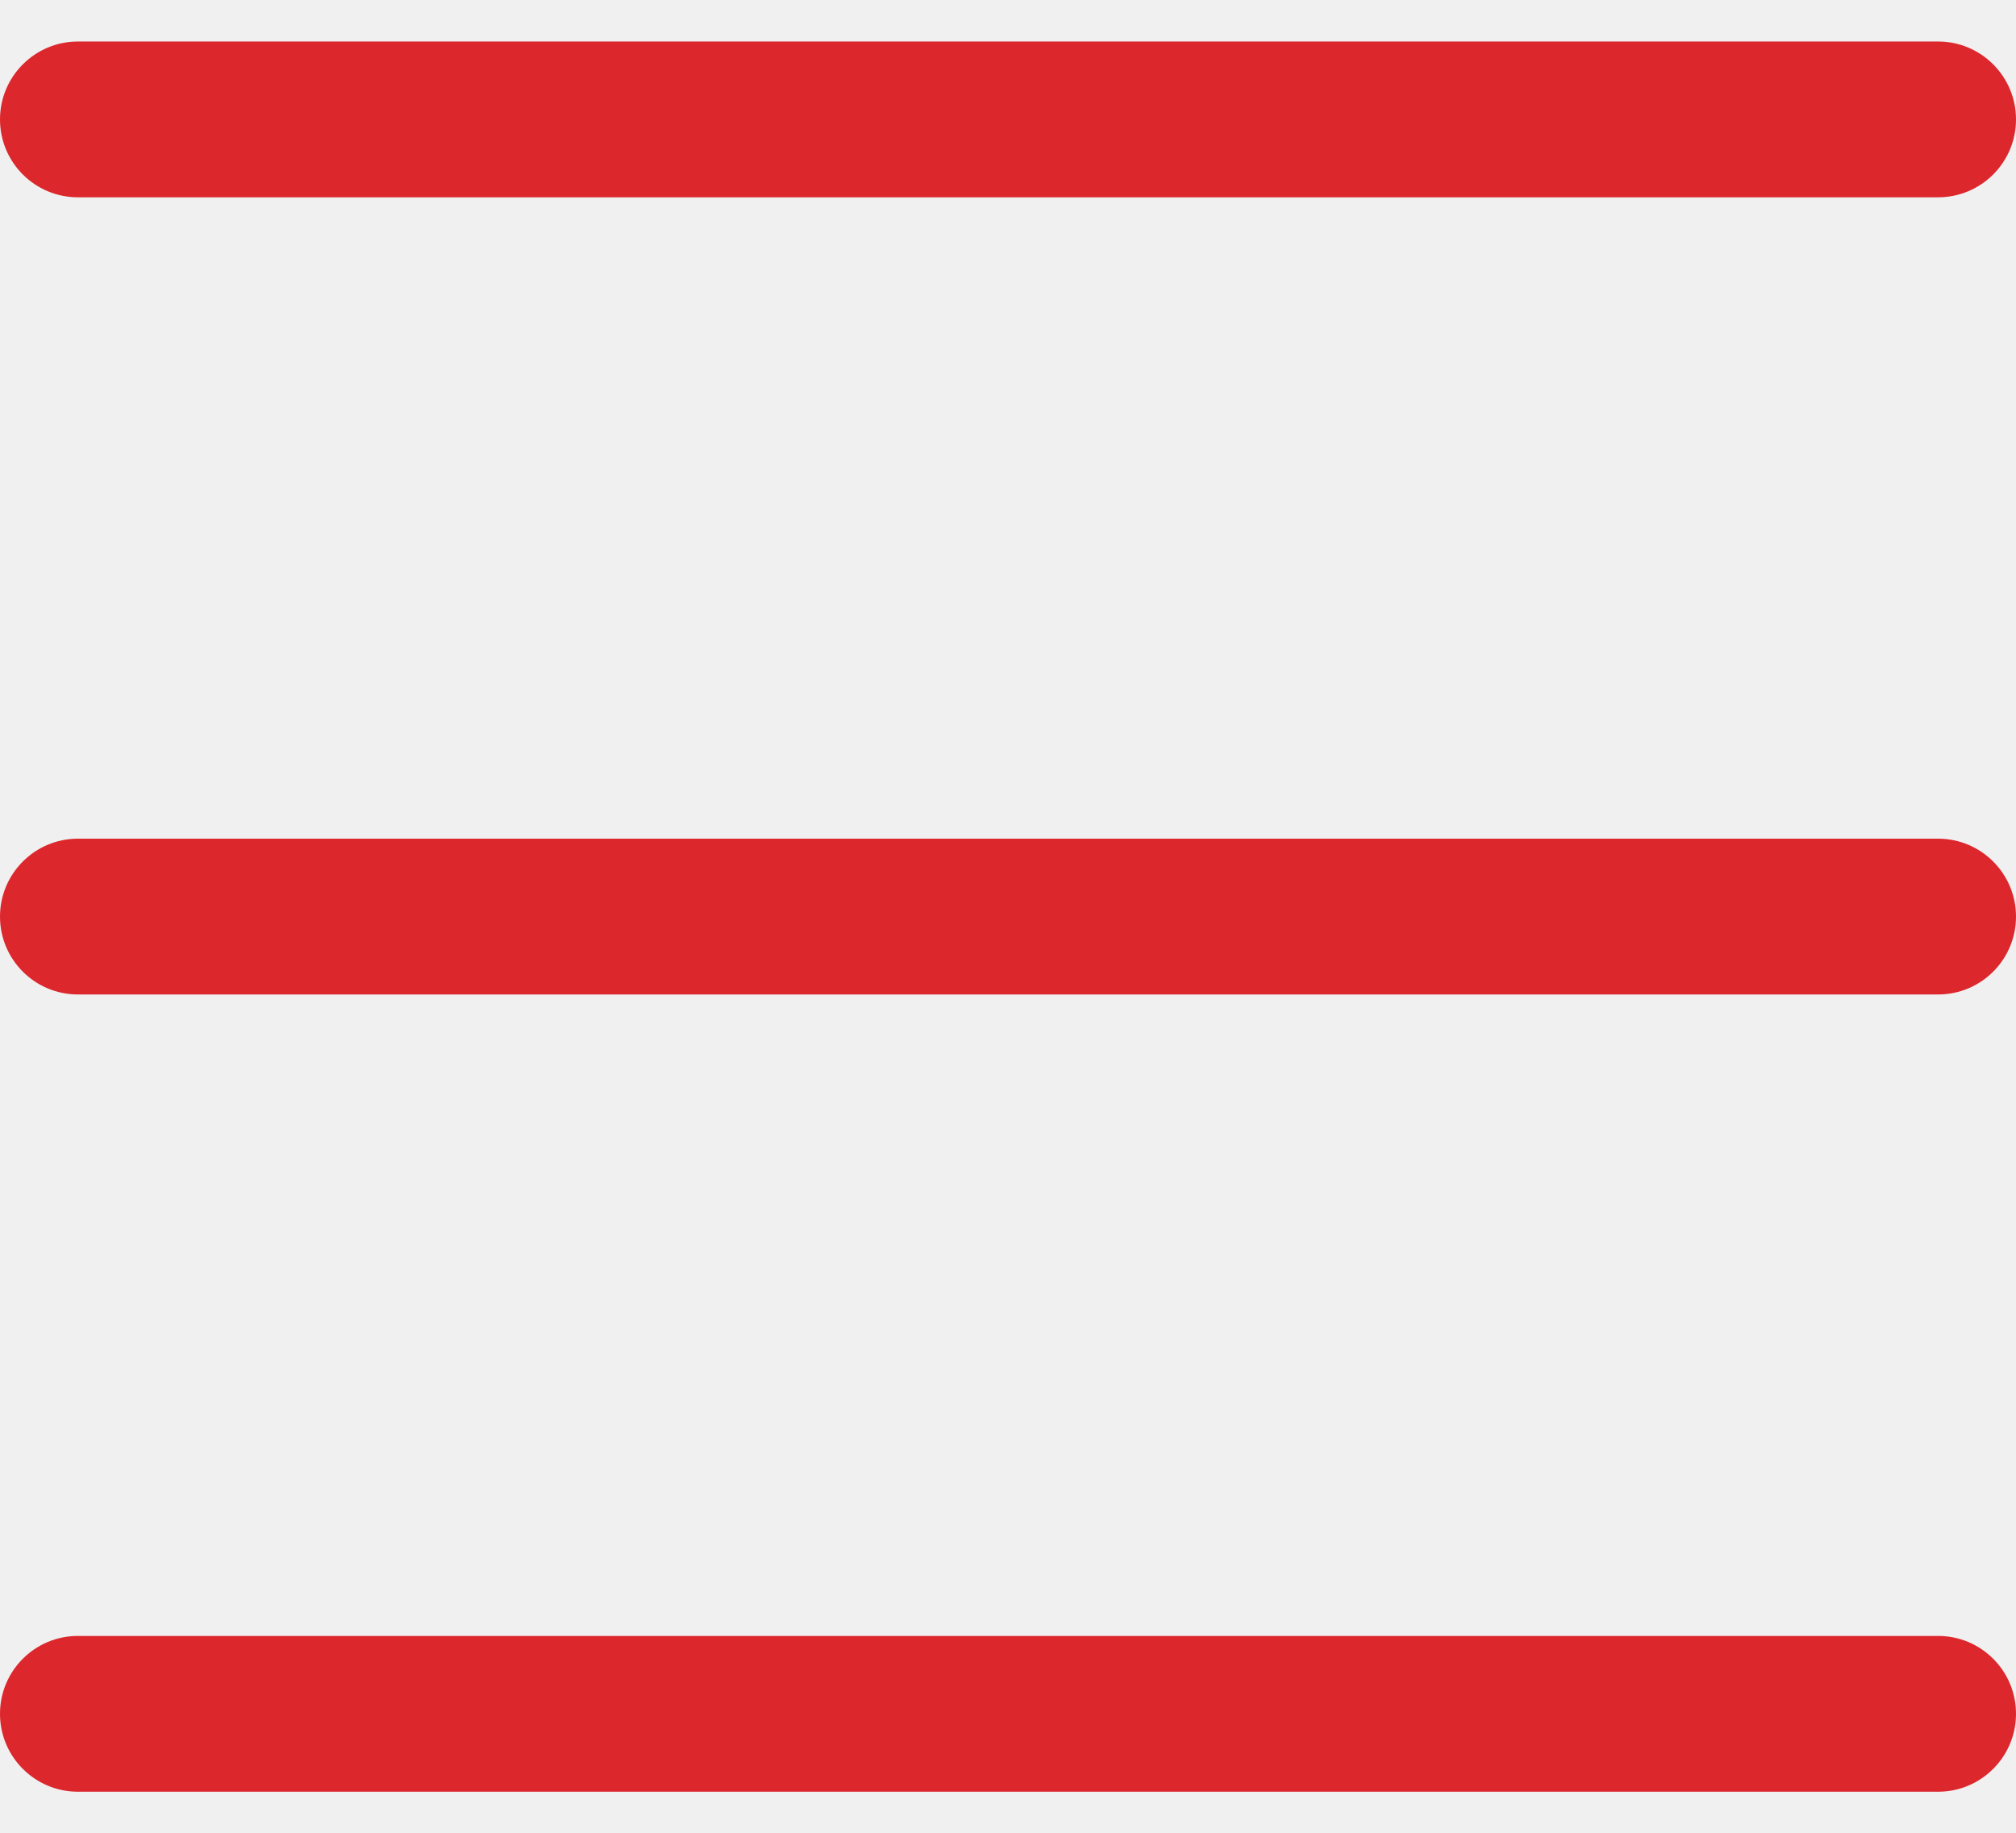
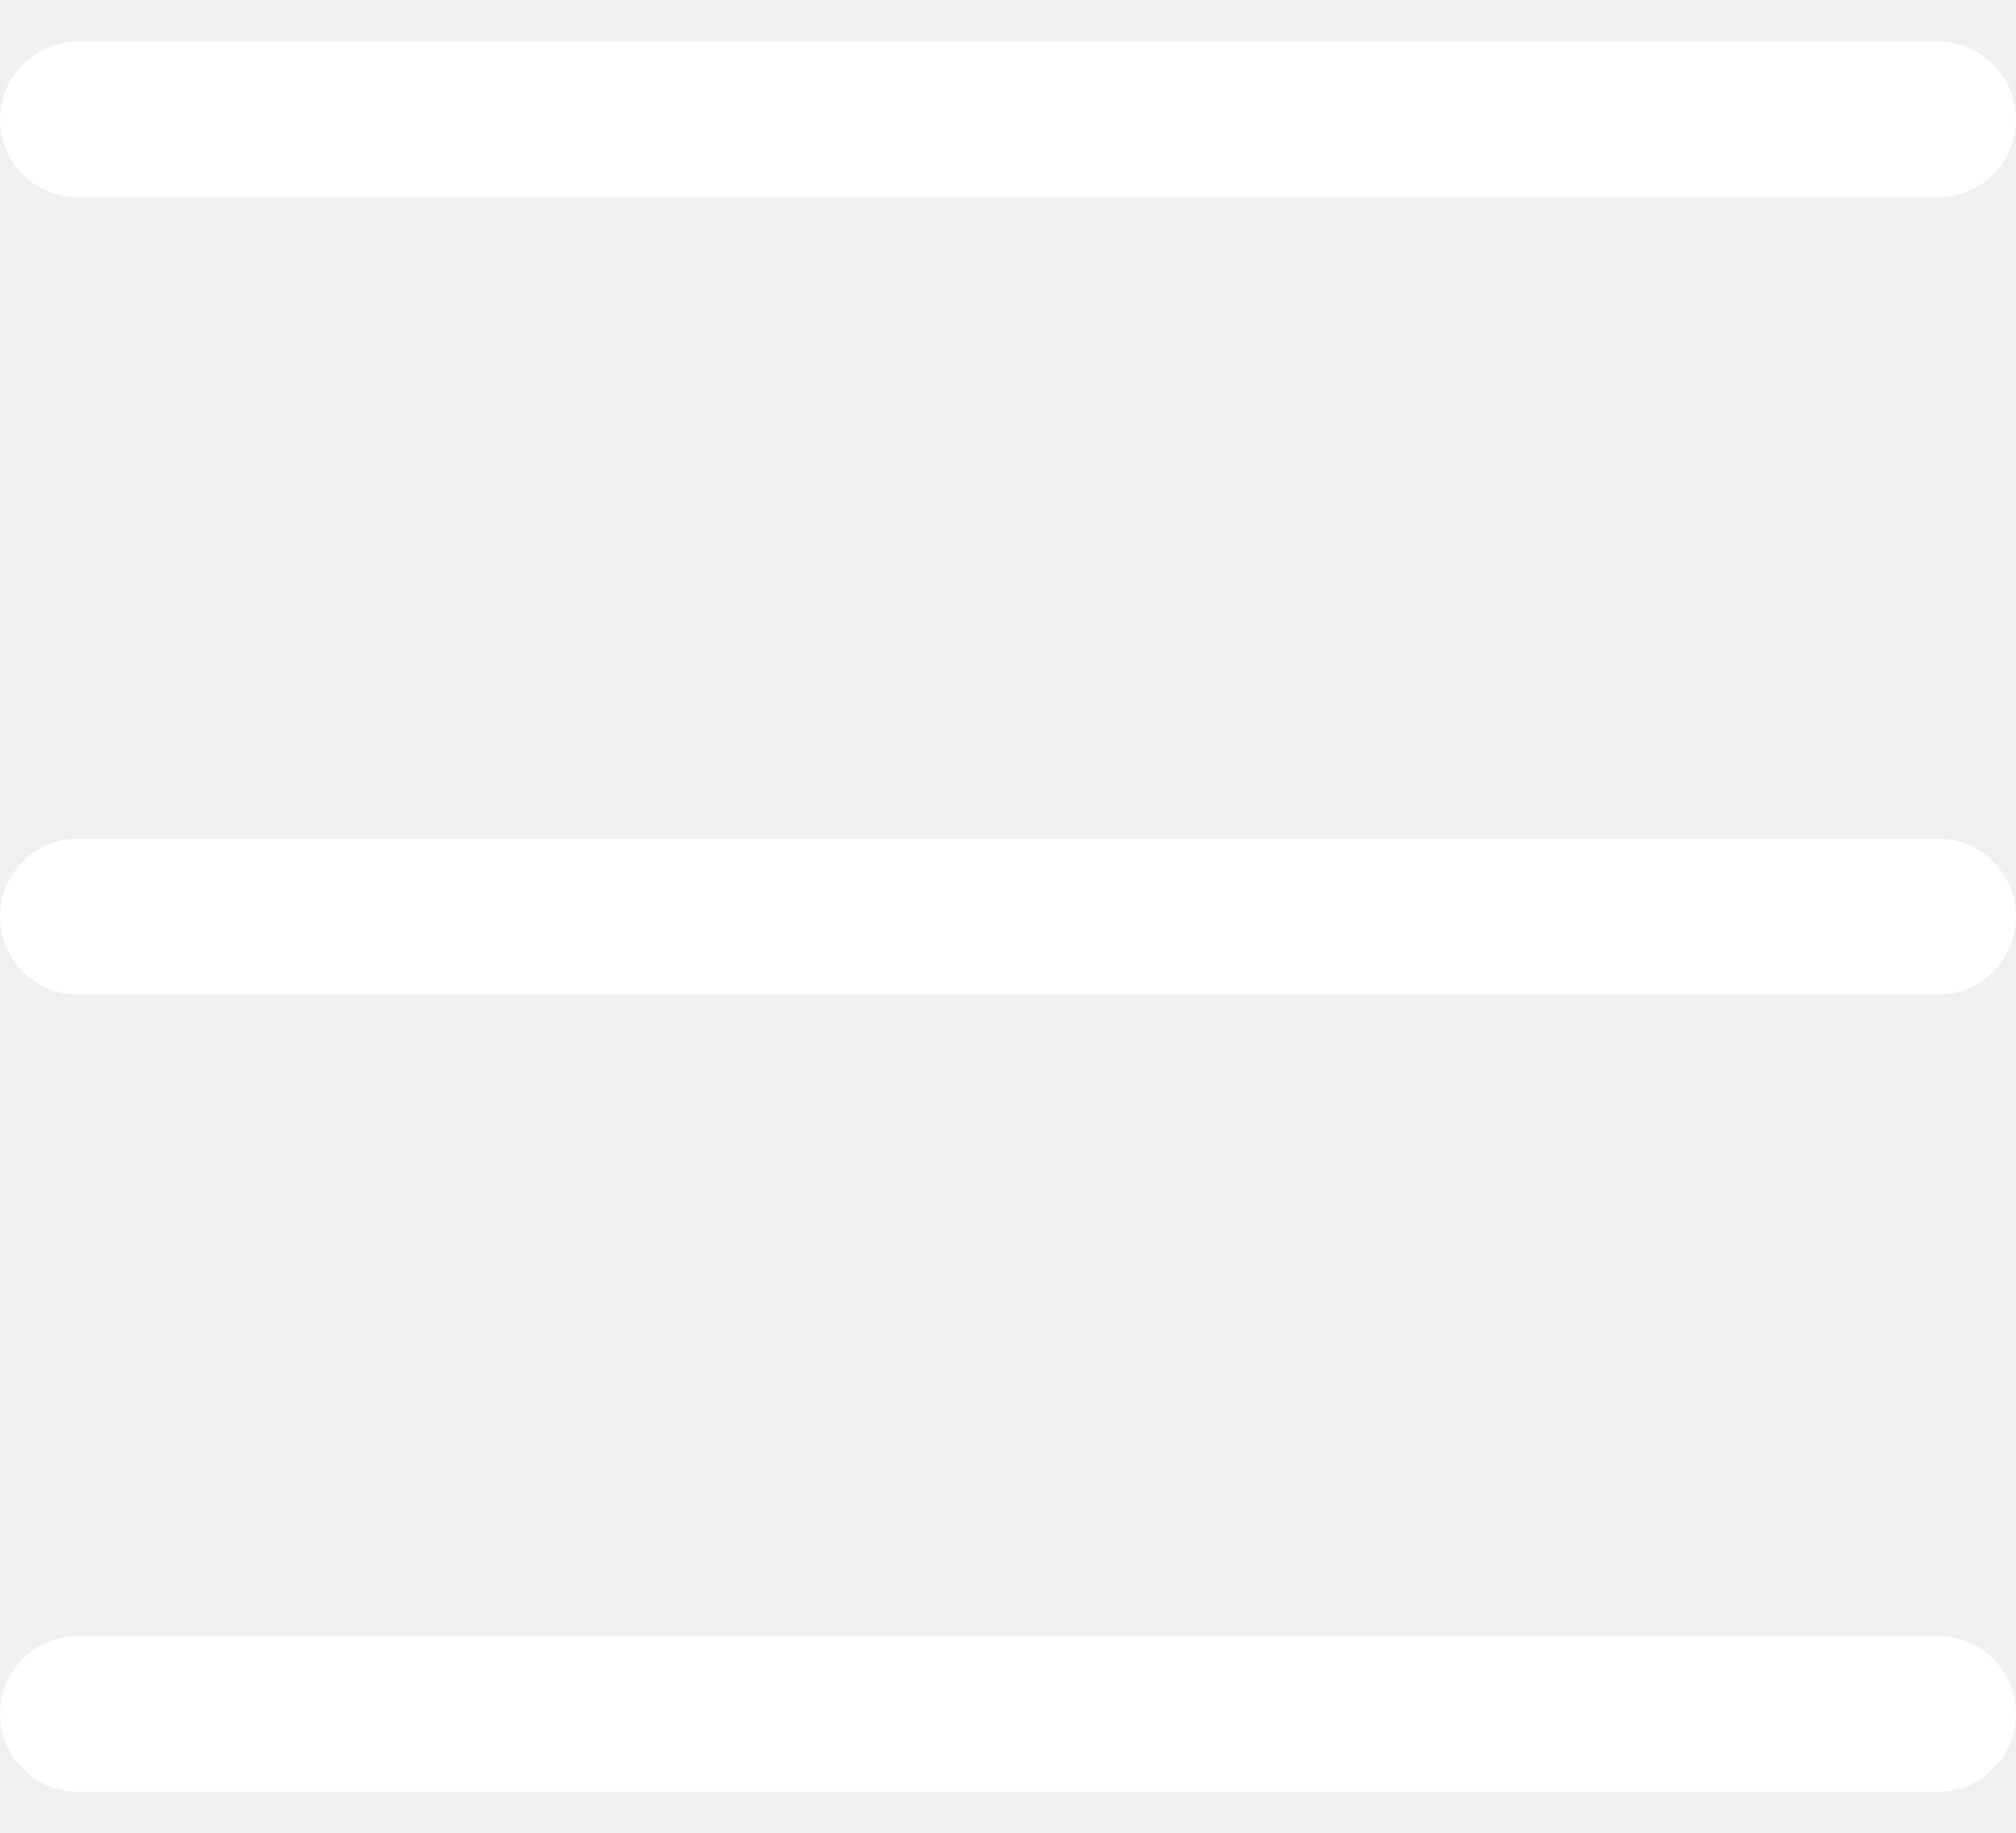
<svg xmlns="http://www.w3.org/2000/svg" width="22" height="20" viewBox="0 0 22 20" fill="none">
-   <path d="M21.15 0.453H0.85C0.381 0.453 0 0.834 0 1.303C0 1.773 0.381 2.153 0.85 2.153H21.15C21.619 2.153 22 1.773 22 1.303C22 0.834 21.619 0.453 21.15 0.453Z" fill="#DC272D" />
-   <path d="M21.15 9.152H0.85C0.381 9.152 0 9.533 0 10.002C0 10.472 0.381 10.852 0.85 10.852H21.15C21.619 10.852 22 10.472 22 10.002C22 9.533 21.619 9.152 21.15 9.152Z" fill="#DC272D" />
-   <path d="M21.15 17.852H0.85C0.381 17.852 0 18.232 0 18.702C0 19.171 0.381 19.552 0.85 19.552H21.15C21.619 19.552 22 19.171 22 18.702C22 18.232 21.619 17.852 21.15 17.852Z" fill="#DC272D" />
+   <path d="M21.15 0.453H0.85C0.381 0.453 0 0.834 0 1.303C0 1.773 0.381 2.153 0.85 2.153H21.15C21.619 2.153 22 1.773 22 1.303C22 0.834 21.619 0.453 21.15 0.453Z" fill="#ffffff" />
+   <path d="M21.15 9.152H0.85C0.381 9.152 0 9.533 0 10.002C0 10.472 0.381 10.852 0.85 10.852H21.15C21.619 10.852 22 10.472 22 10.002C22 9.533 21.619 9.152 21.15 9.152Z" fill="#ffffff" />
+   <path d="M21.15 17.852H0.85C0.381 17.852 0 18.232 0 18.702C0 19.171 0.381 19.552 0.85 19.552H21.15C21.619 19.552 22 19.171 22 18.702C22 18.232 21.619 17.852 21.15 17.852Z" fill="#ffffff" />
</svg>
